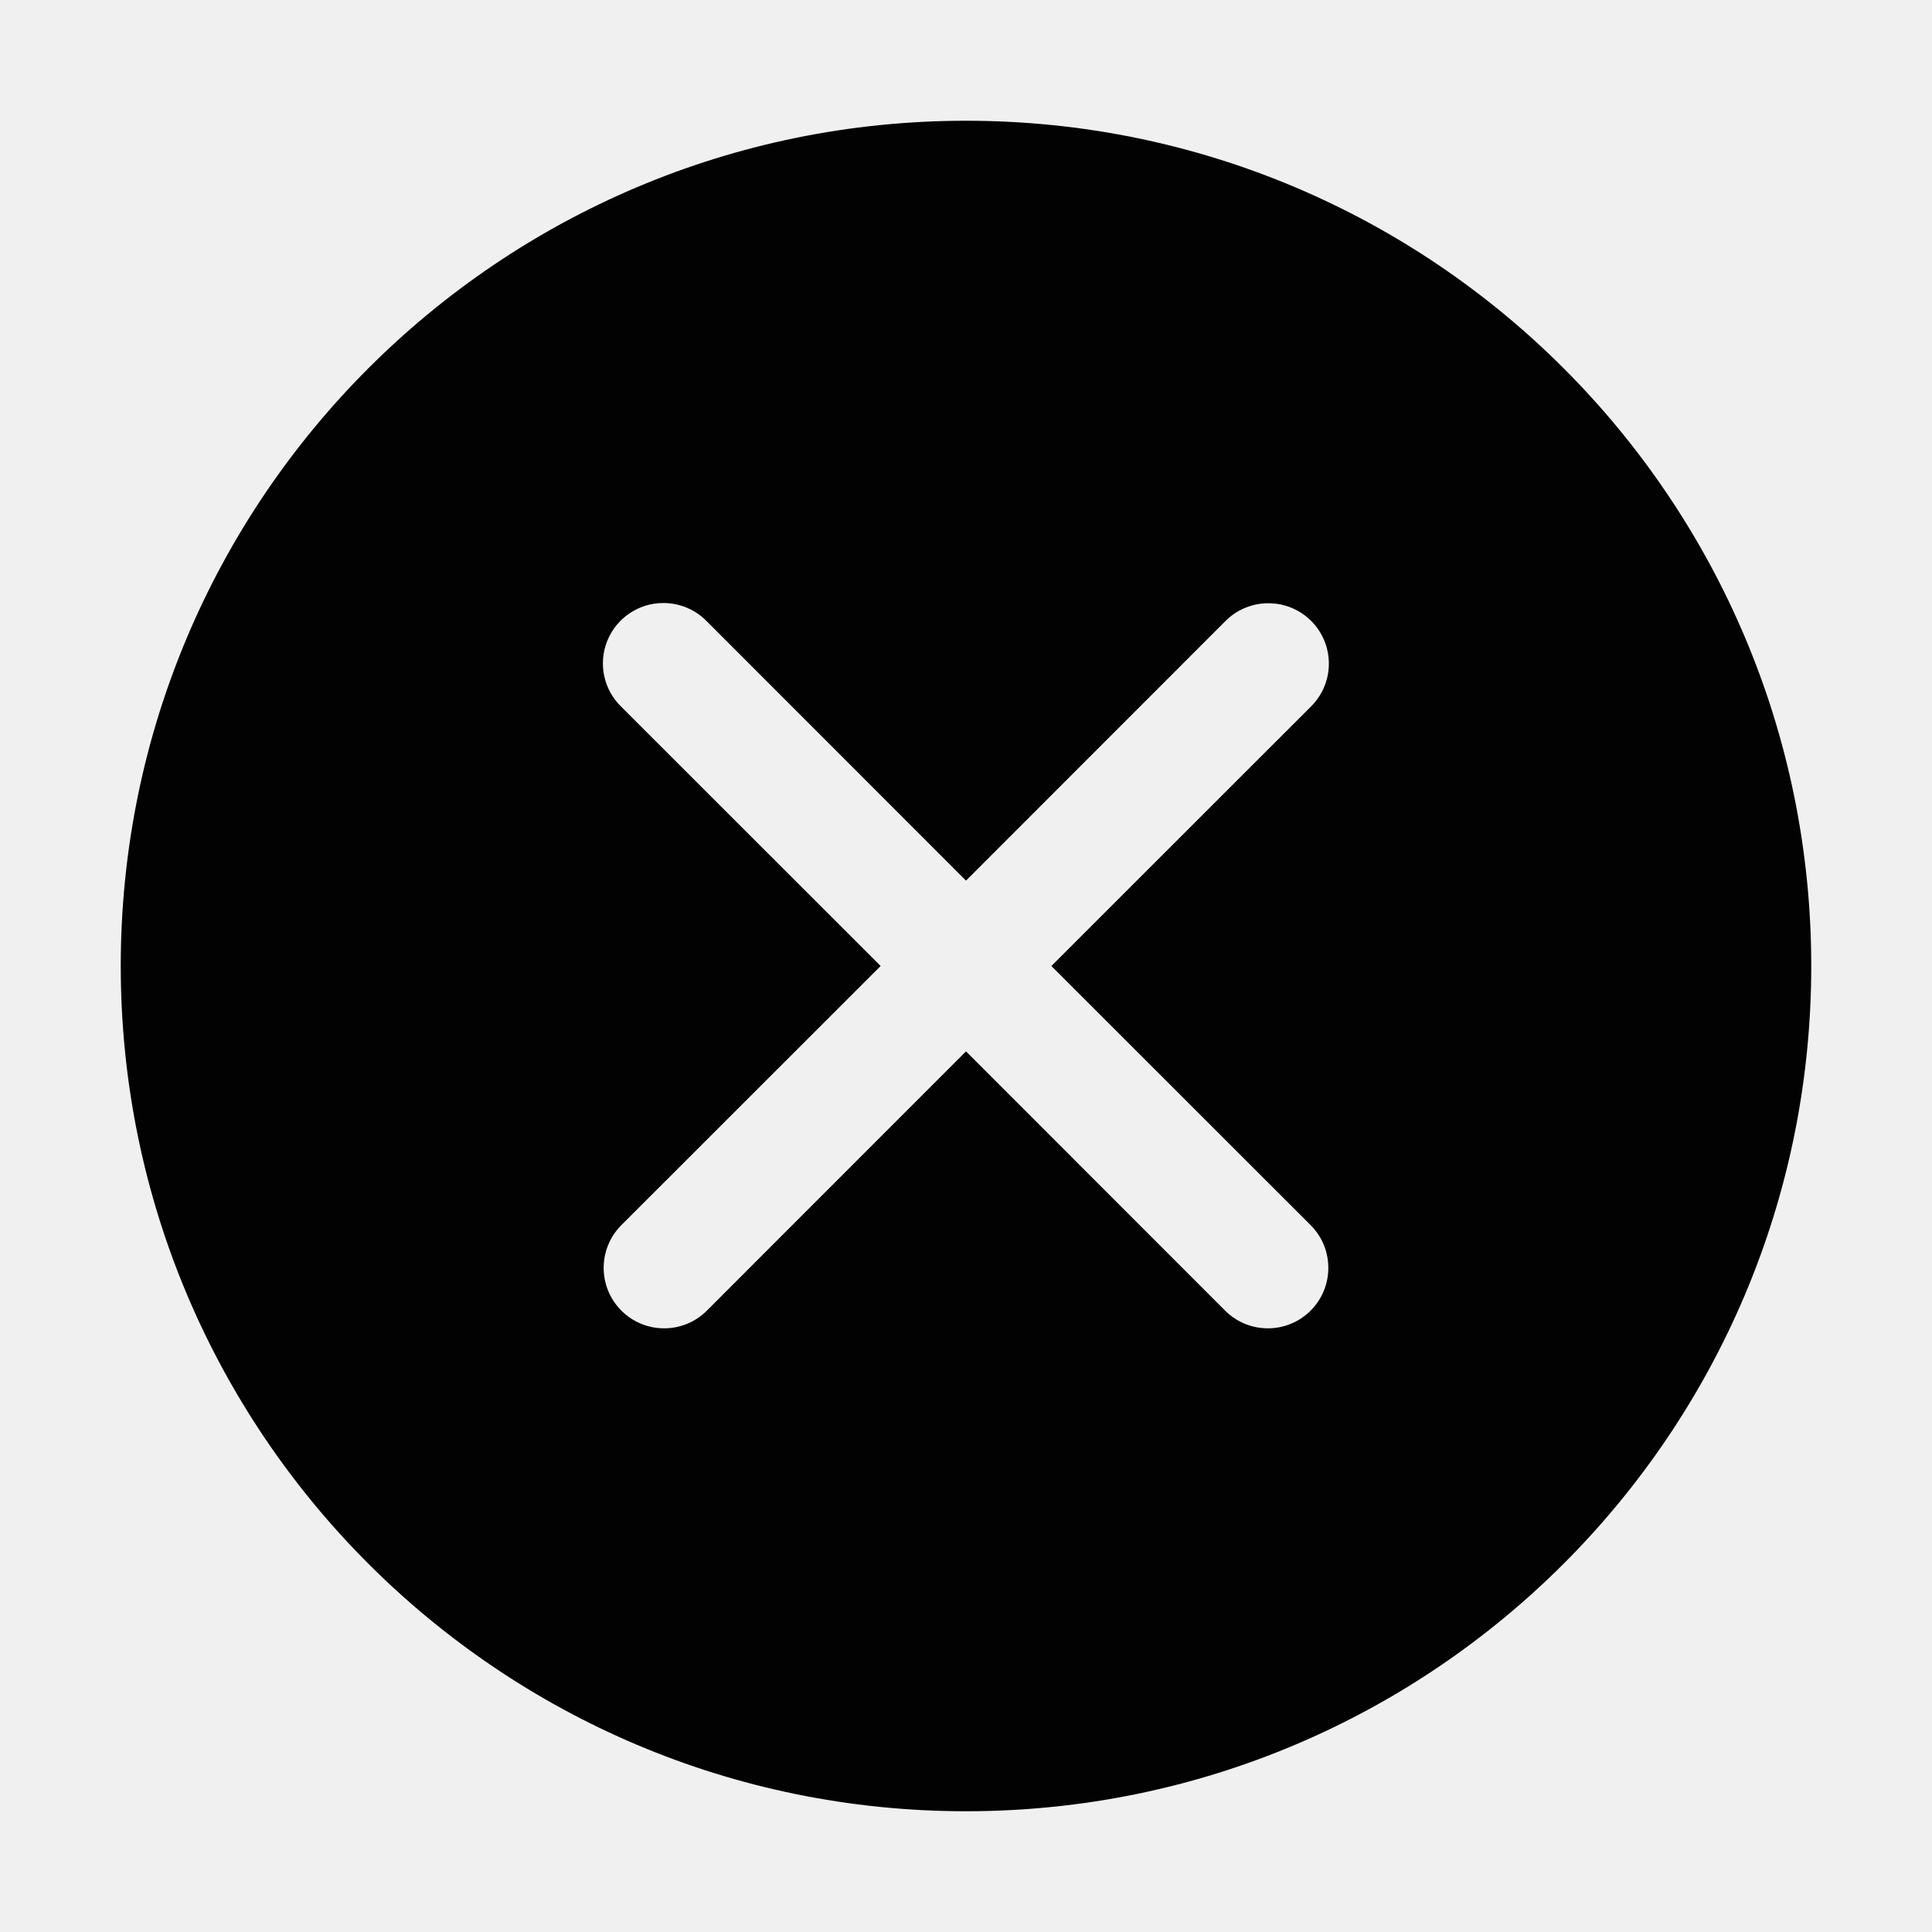
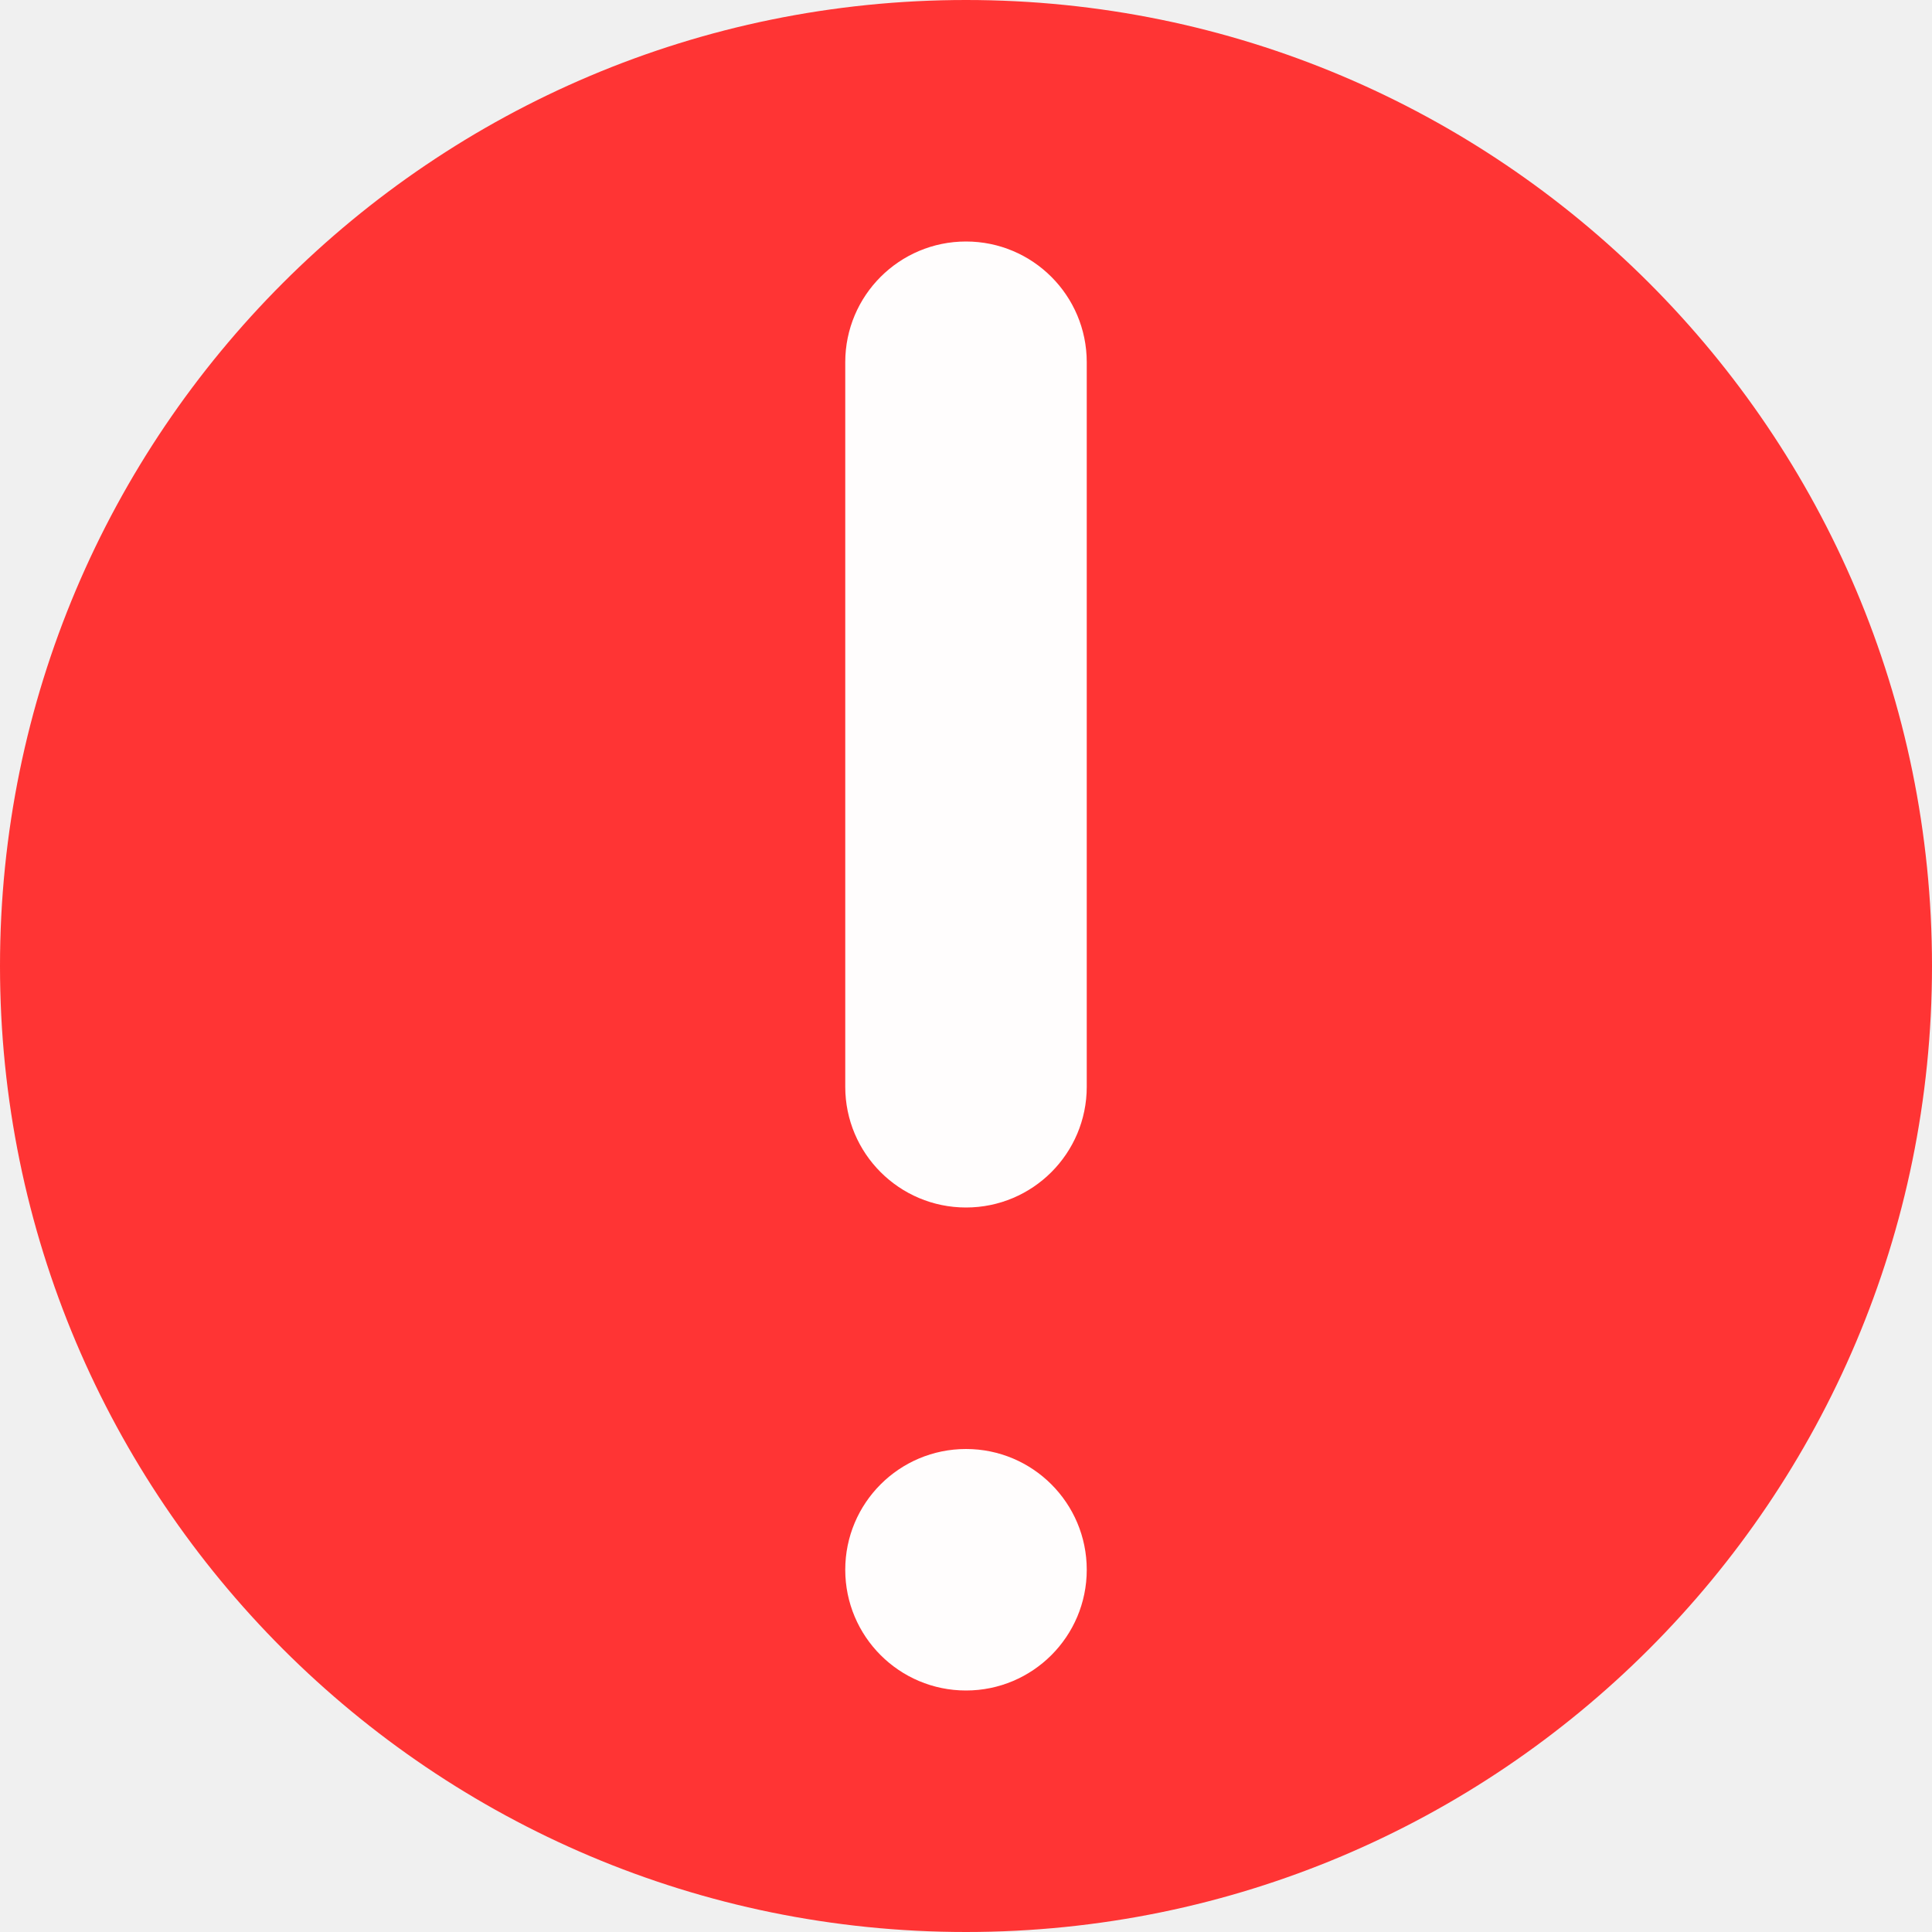
- <svg xmlns="http://www.w3.org/2000/svg" height="16" width="16" id="svg2" version="1.1">
+ <svg xmlns="http://www.w3.org/2000/svg" height="16" width="16" version="1.1" id="svg5">
  <defs id="defs7" />
-   <path style="opacity:0.99;fill:#000000;fill-opacity:1;fill-rule:nonzero;stroke:none;stroke-width:1;stroke-linecap:round;stroke-linejoin:round;stroke-miterlimit:4;stroke-dasharray:none;stroke-dashoffset:0;stroke-opacity:1;paint-order:fill markers stroke" d="M 8 1 A 7 7 0 0 0 1 8 A 7 7 0 0 0 8 15 A 7 7 0 0 0 15 8 A 7 7 0 0 0 8 1 z M 5.494 4.994 A 0.5 0.5 0 0 1 5.854 5.146 L 8 7.293 L 10.146 5.146 A 0.5 0.5 0 0 1 10.49 4.996 A 0.5 0.5 0 0 1 10.854 5.854 L 8.707 8 L 10.854 10.146 A 0.5 0.5 0 1 1 10.146 10.854 L 8 8.707 L 5.854 10.854 A 0.5 0.5 0 1 1 5.146 10.146 L 7.293 8 L 5.146 5.854 A 0.5 0.5 0 0 1 5.494 4.994 z " id="path4486" />
+   <circle style="opacity:0.99;fill:#ff3232;fill-opacity:1;fill-rule:nonzero;stroke:none;stroke-width:1.002;stroke-linecap:round;stroke-linejoin:round;stroke-miterlimit:4;stroke-dasharray:none;stroke-dashoffset:0;stroke-opacity:1;paint-order:fill markers stroke" id="path823" cx="8" cy="8" r="8" />
+   <rect style="opacity:0.99;fill:#ffffff;fill-opacity:1;fill-rule:nonzero;stroke:none;stroke-width:1.002;stroke-linecap:round;stroke-linejoin:round;stroke-miterlimit:4;stroke-dasharray:none;stroke-dashoffset:0;stroke-opacity:1;paint-order:fill markers stroke" id="rect815" width="2" height="8" x="7" y="2" ry="1" />
+   <rect style="opacity:0.99;fill:#ffffff;fill-opacity:1;fill-rule:nonzero;stroke:none;stroke-width:1.002;stroke-linecap:round;stroke-linejoin:round;stroke-miterlimit:4;stroke-dasharray:none;stroke-dashoffset:0;stroke-opacity:1;paint-order:fill markers stroke" id="rect817" width="2" height="2" x="7" y="12" ry="1" />
</svg>
